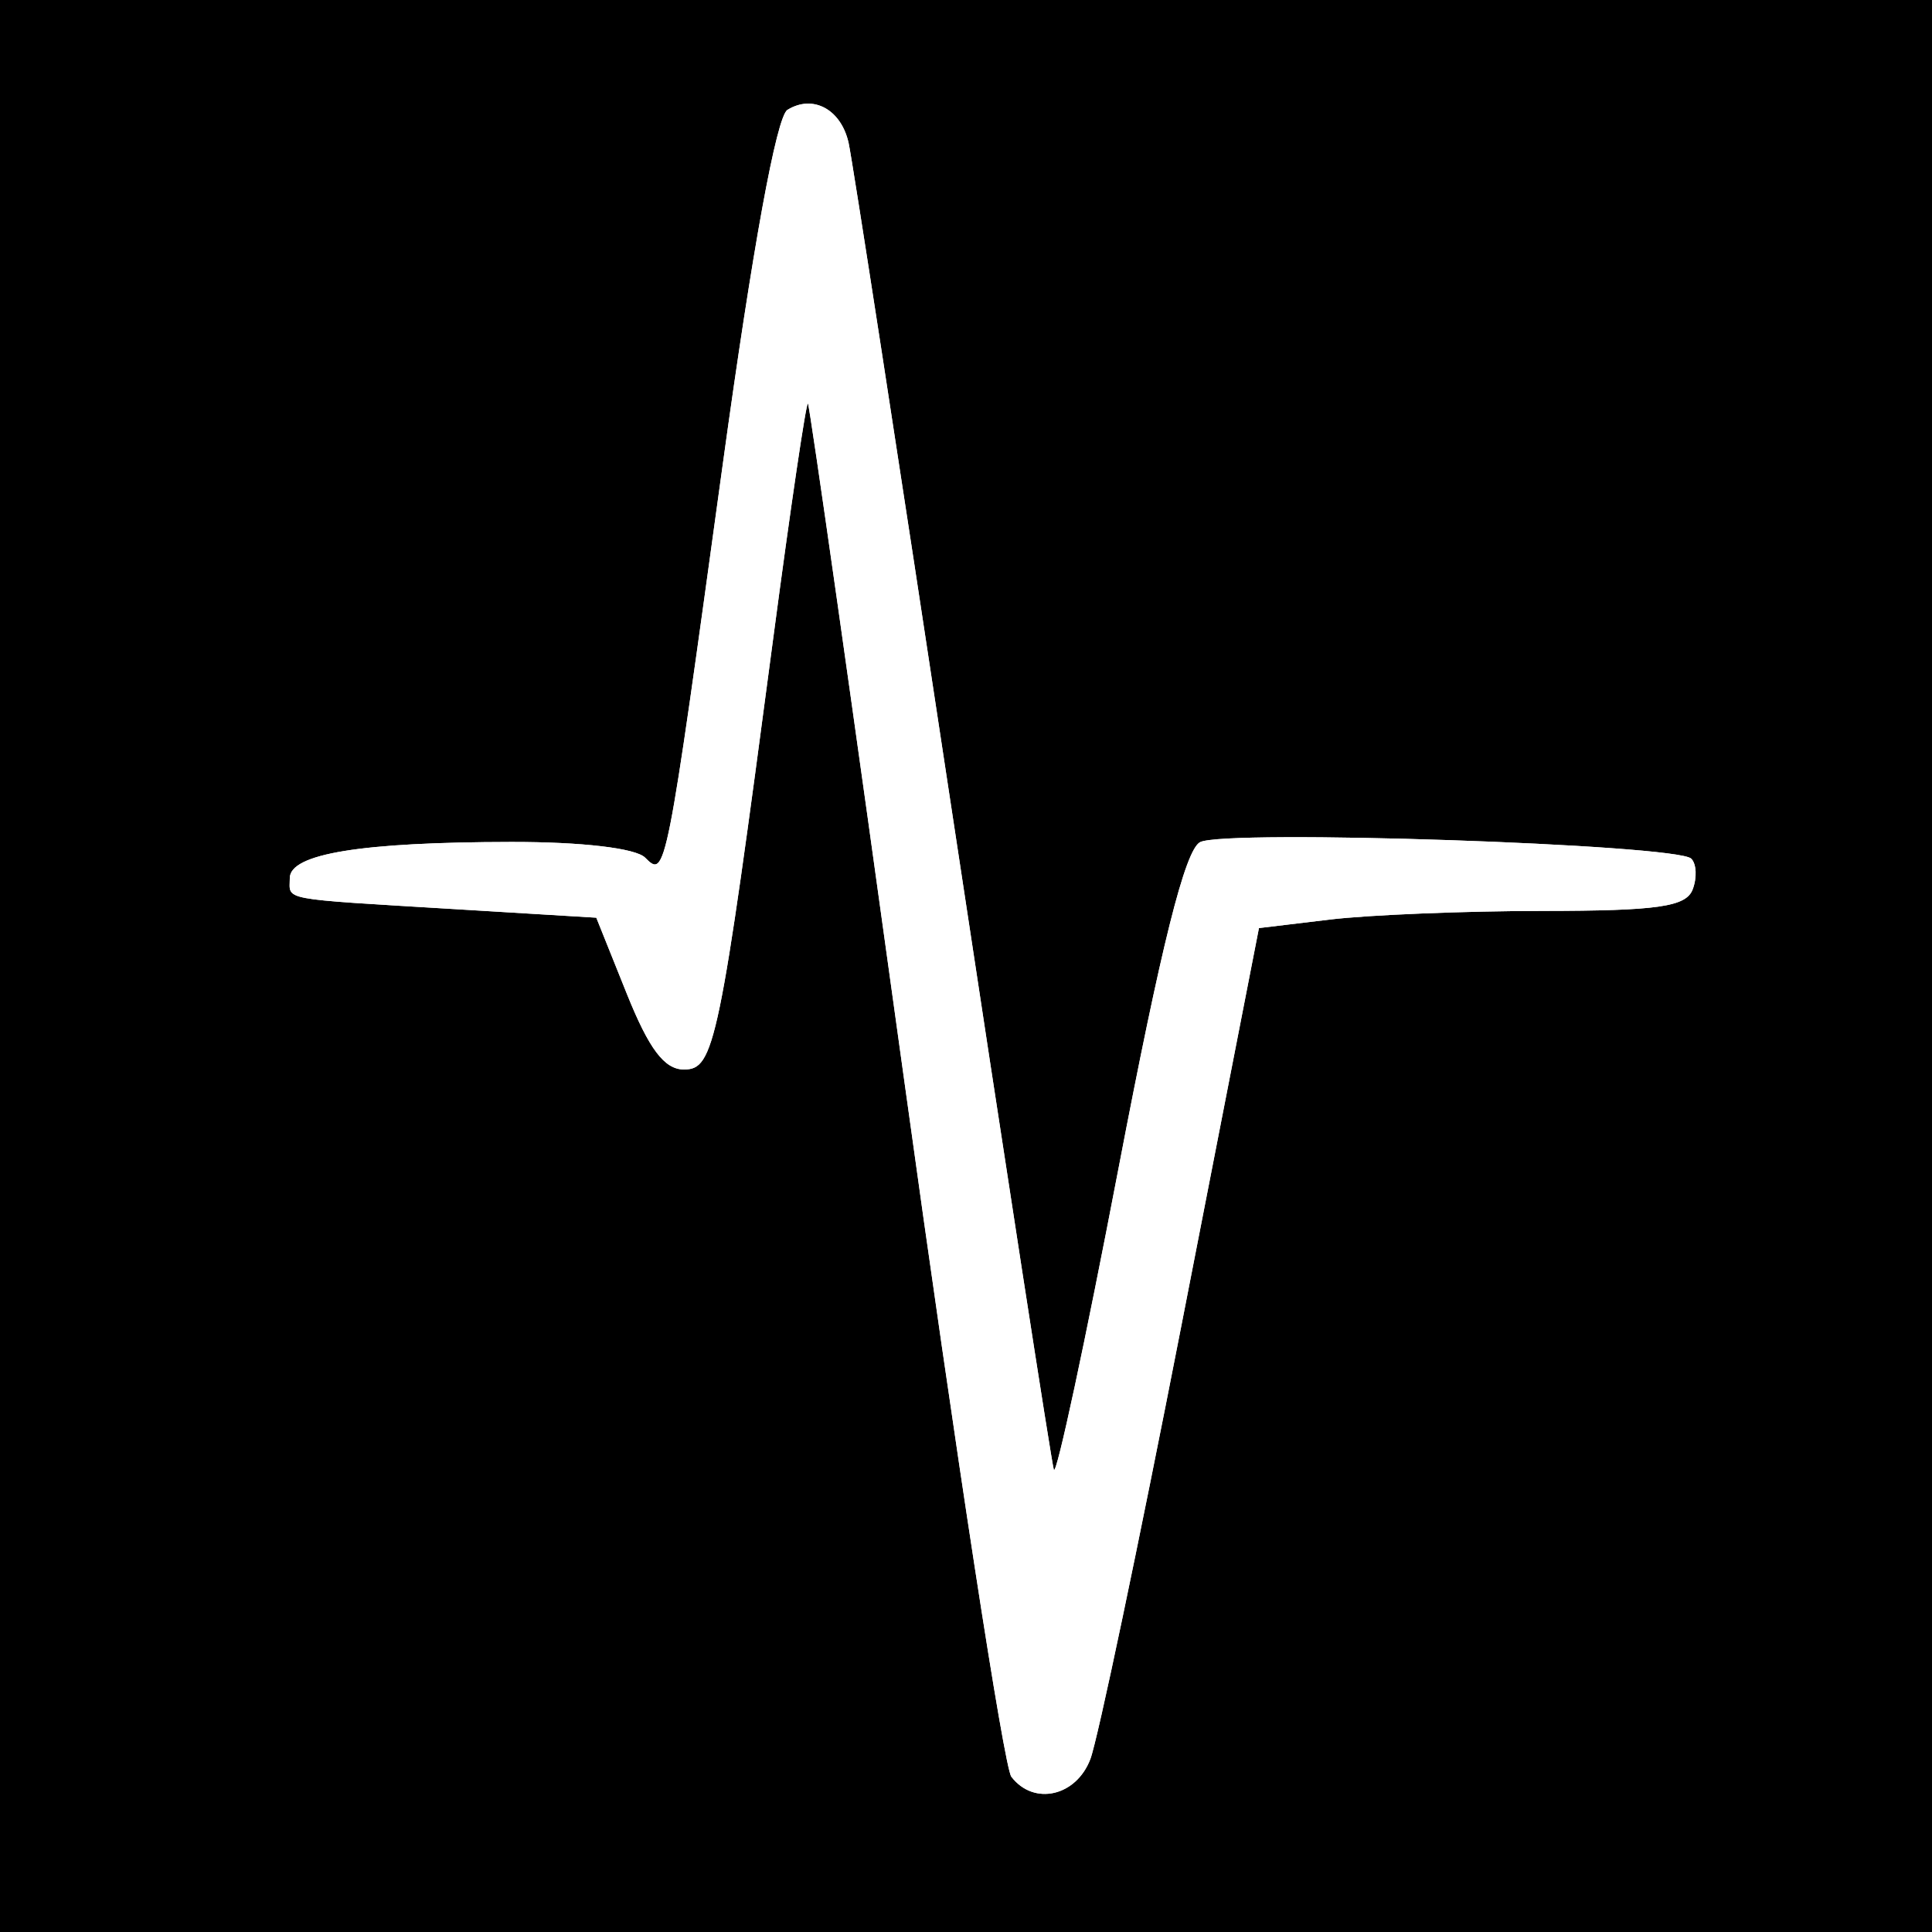
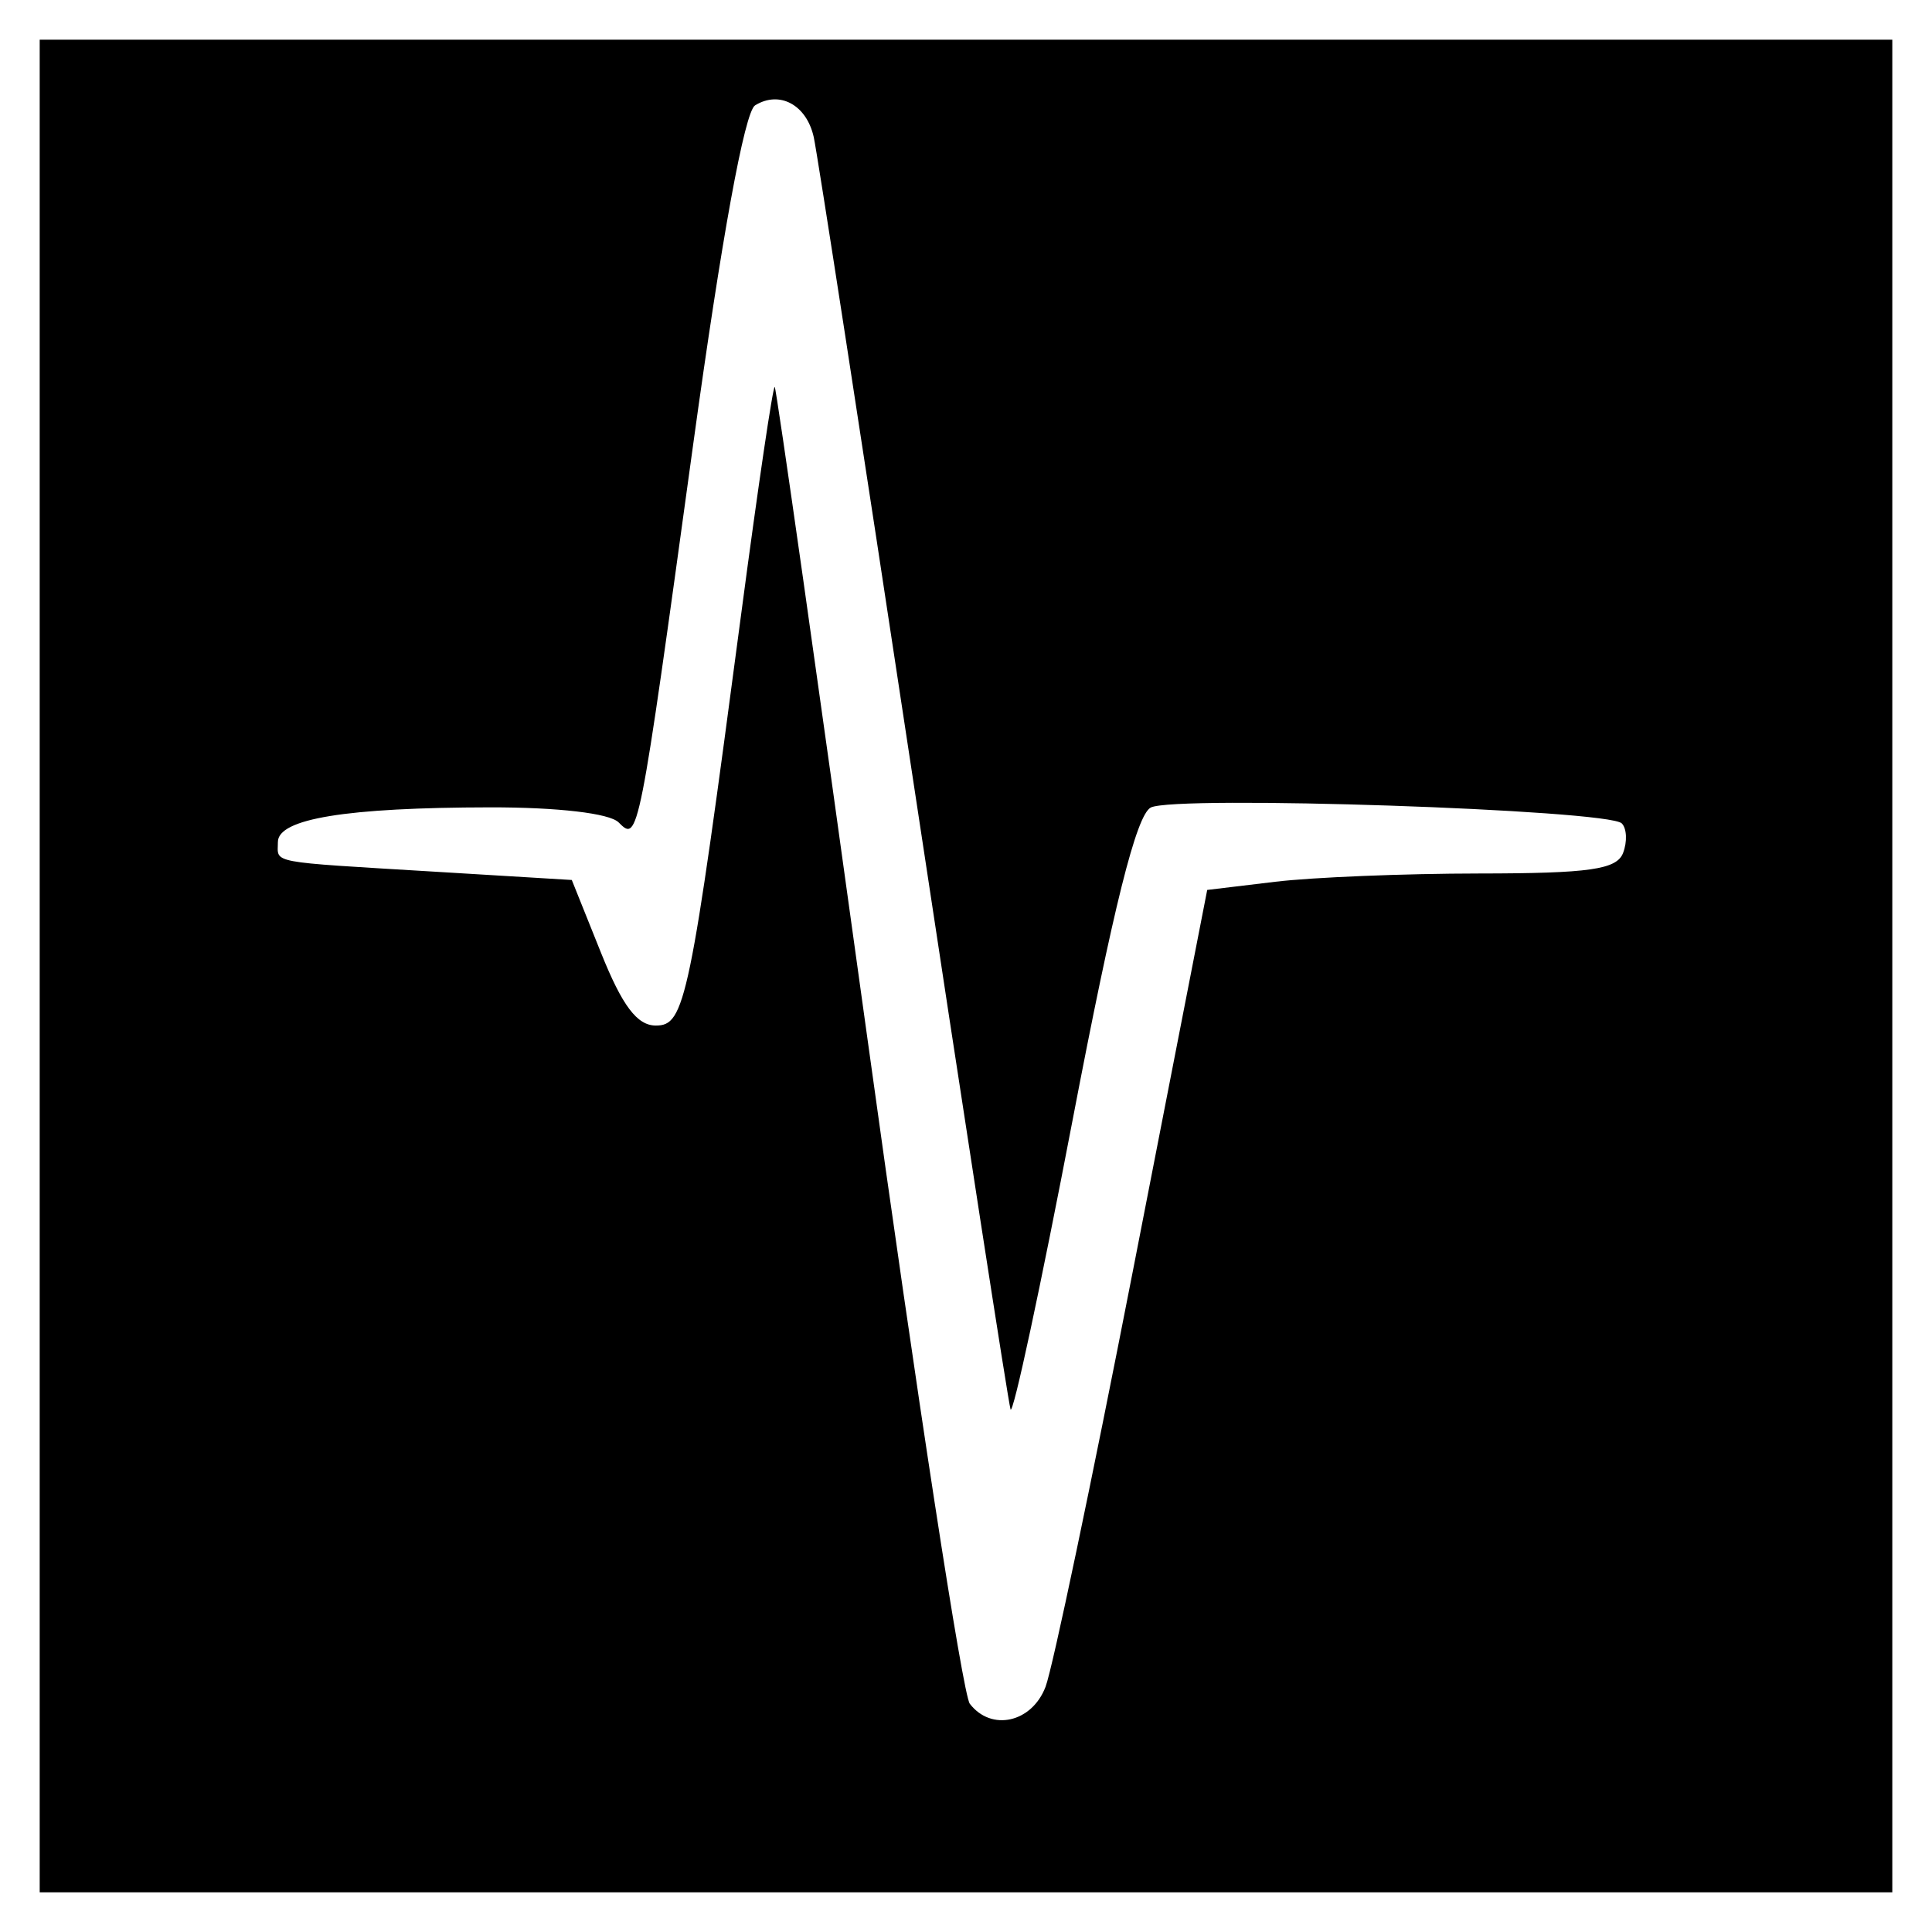
- <svg xmlns="http://www.w3.org/2000/svg" width="140" height="140" viewBox="0 0 140 140" fill="none">
+ <svg xmlns="http://www.w3.org/2000/svg" width="146" height="146" viewBox="0 0 146 146" fill="none">
  <path fill-rule="evenodd" clip-rule="evenodd" d="M0 70V140H70H140V70V0H70H0V70ZM61.494 10.36C61.757 11.537 65.14 33.425 69.012 59C72.884 84.575 76.193 105.95 76.365 106.5C76.538 107.05 78.646 97.228 81.05 84.672C84.149 68.488 85.869 61.607 86.961 61.026C88.737 60.081 121.515 61.182 122.555 62.222C122.936 62.602 122.981 63.608 122.655 64.457C122.175 65.708 120.12 66.002 111.781 66.009C106.127 66.013 99.189 66.295 96.364 66.635L91.228 67.252L85.601 96.094C82.507 111.957 79.542 126.075 79.012 127.468C77.981 130.18 74.91 130.867 73.286 128.75C72.759 128.063 69.279 105.45 65.553 78.5C61.828 51.55 58.675 29.384 58.547 29.241C58.42 29.099 57.288 36.749 56.032 46.241C52.124 75.775 51.766 77.5 49.562 77.5C48.146 77.5 47.028 76.016 45.417 72L43.21 66.5L32.855 65.873C20.103 65.1 21 65.269 21 63.631C21 61.869 26.17 61.025 37.05 61.011C42.151 61.004 46.062 61.462 46.745 62.145C48.246 63.646 48.255 63.599 52.378 33.621C54.526 18.001 56.269 8.452 57.059 7.963C58.912 6.818 60.95 7.92 61.494 10.36Z" fill="black" />
+   <rect x="1.5" y="1.5" width="143" height="143" fill="black" stroke="white" stroke-width="3" />
  <path d="M61.494 10.36C61.757 11.537 65.14 33.425 69.012 59C72.884 84.575 76.193 105.95 76.365 106.5C76.538 107.05 78.646 97.228 81.05 84.672C84.149 68.488 85.869 61.607 86.961 61.026C88.737 60.081 121.515 61.182 122.555 62.222C122.936 62.602 122.981 63.608 122.655 64.457C122.175 65.708 120.12 66.002 111.781 66.009C106.127 66.013 99.189 66.295 96.364 66.635L91.228 67.252L85.601 96.094C82.507 111.957 79.542 126.075 79.012 127.468C77.981 130.18 74.91 130.867 73.286 128.75C72.759 128.063 69.279 105.45 65.553 78.5C61.828 51.55 58.675 29.384 58.547 29.241C58.42 29.099 57.288 36.749 56.032 46.241C52.124 75.775 51.766 77.5 49.562 77.5C48.146 77.5 47.028 76.016 45.417 72L43.21 66.5L32.855 65.873C20.103 65.1 21 65.269 21 63.631C21 61.869 26.17 61.025 37.05 61.011C42.151 61.004 46.062 61.462 46.745 62.145C48.246 63.646 48.255 63.599 52.378 33.621C54.526 18.001 56.269 8.452 57.059 7.963C58.912 6.818 60.95 7.92 61.494 10.36Z" fill="white" />
</svg>
